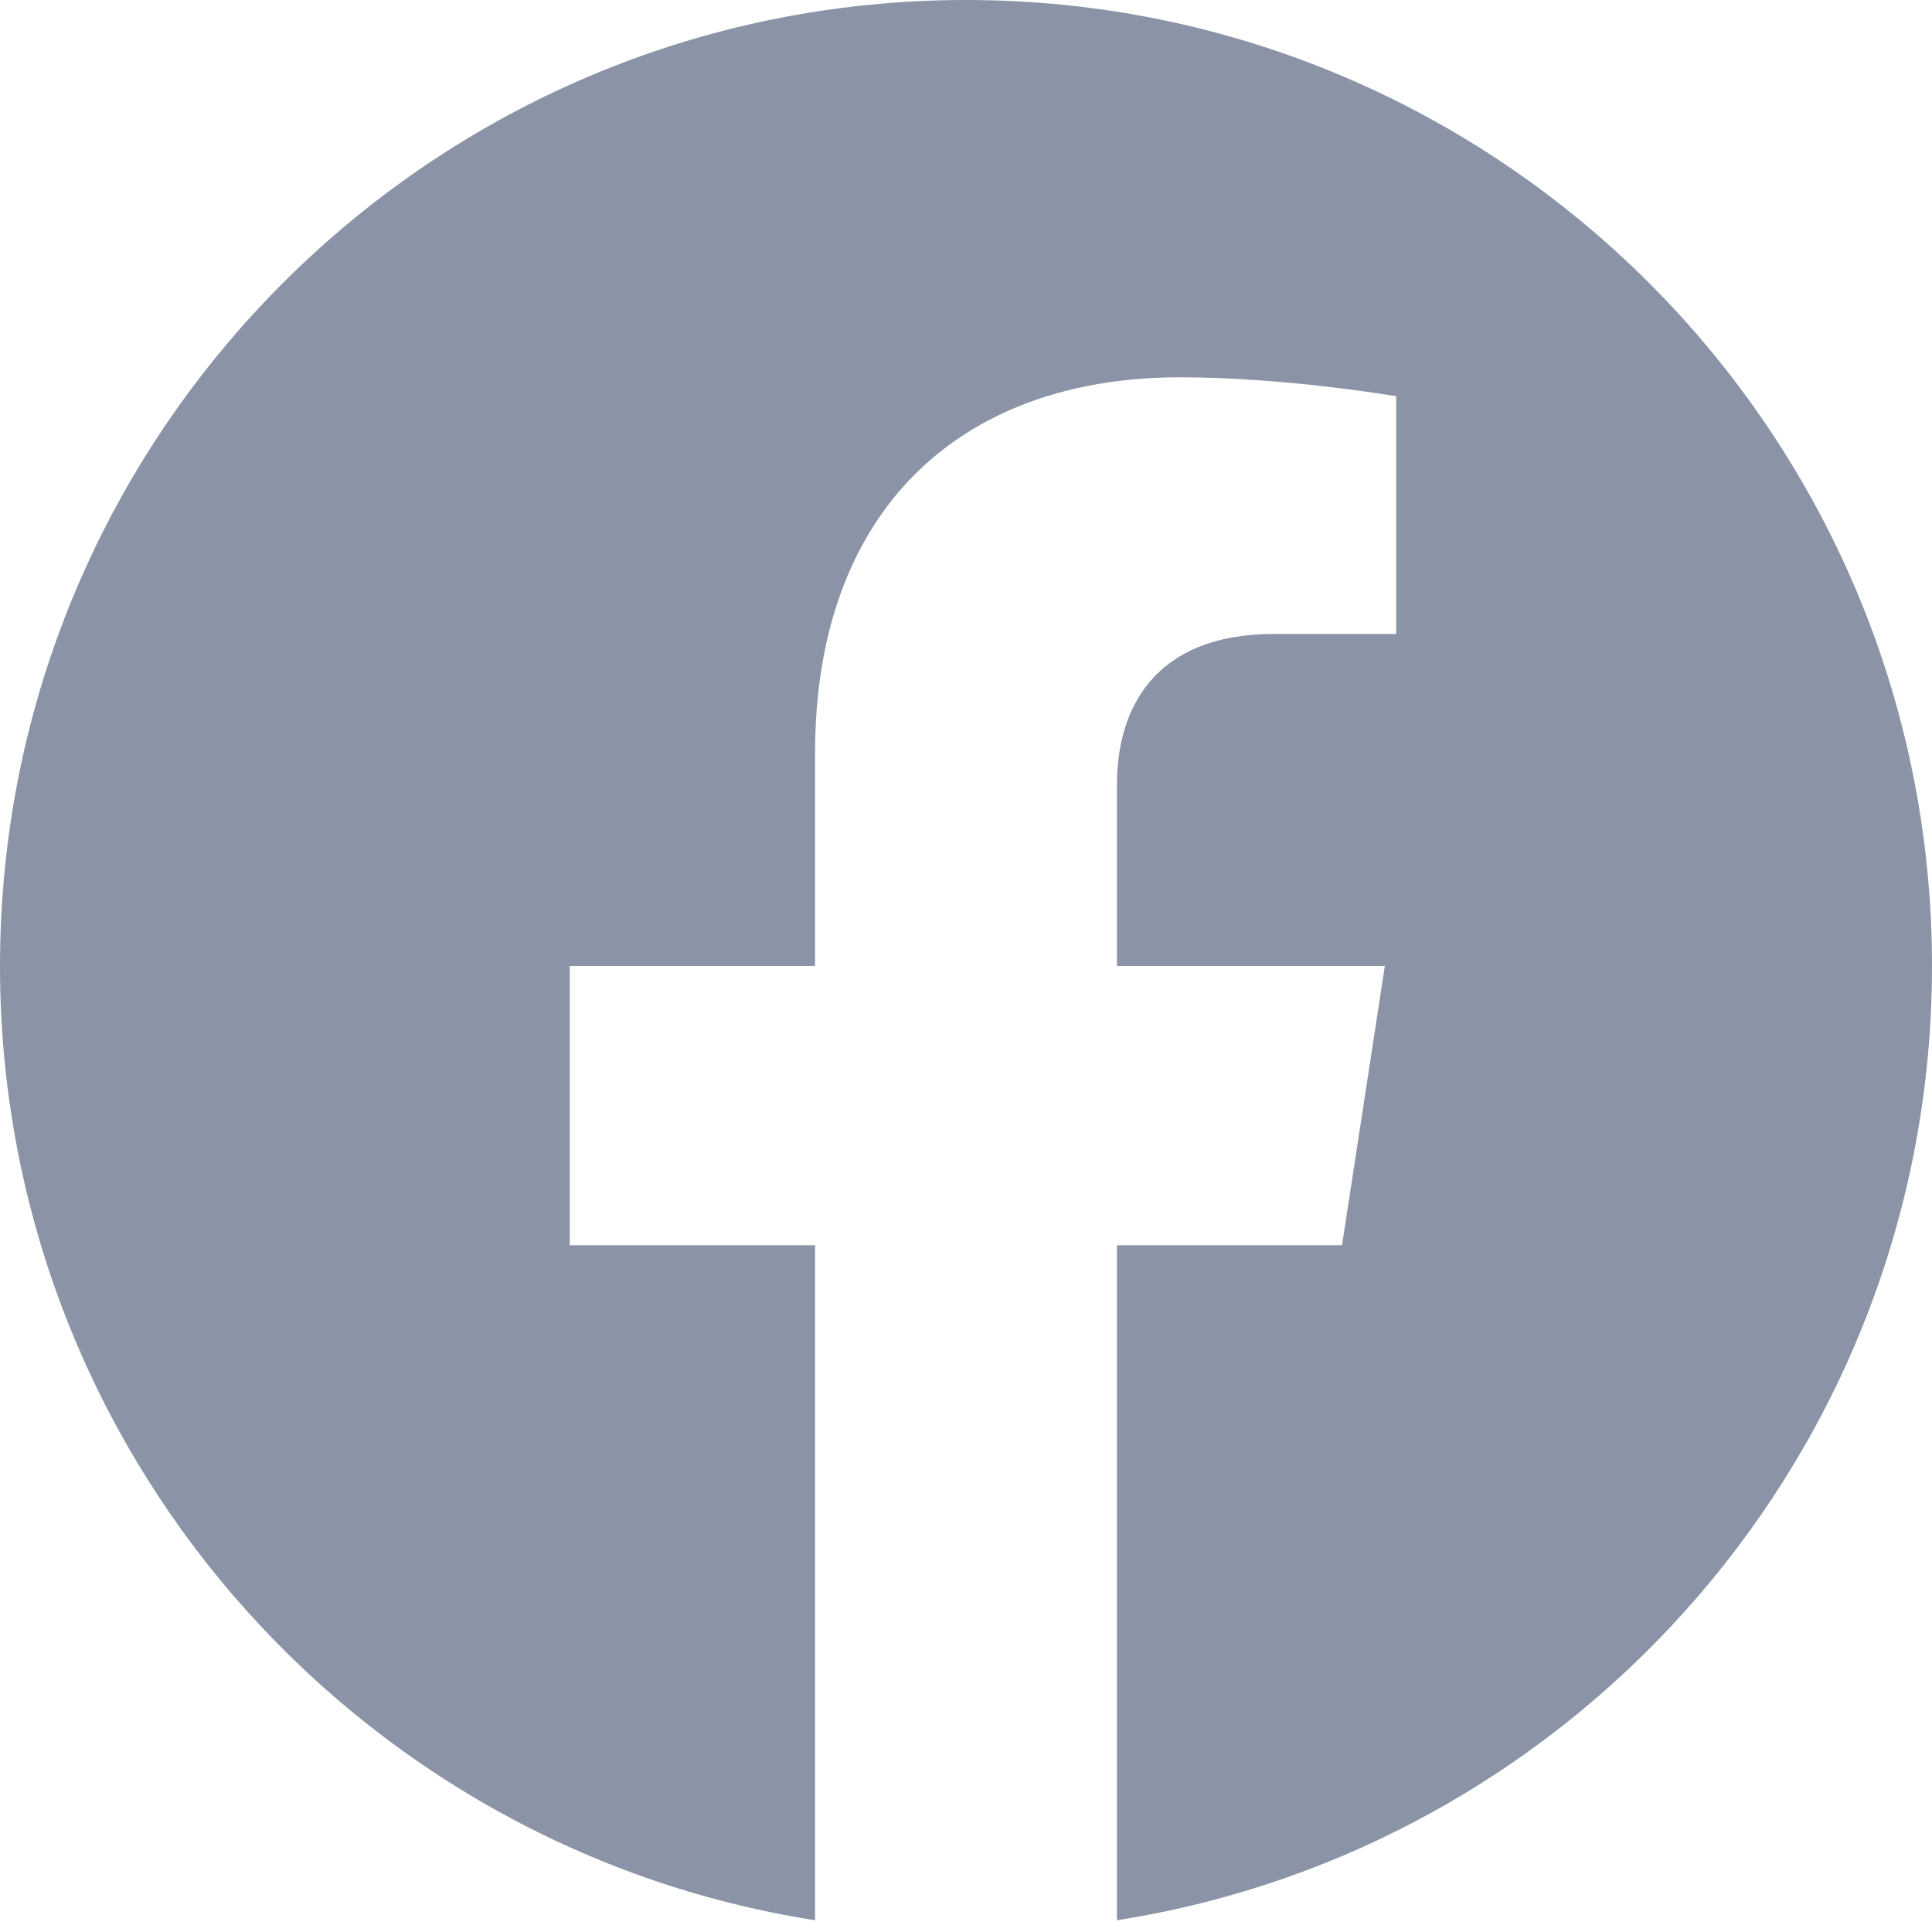
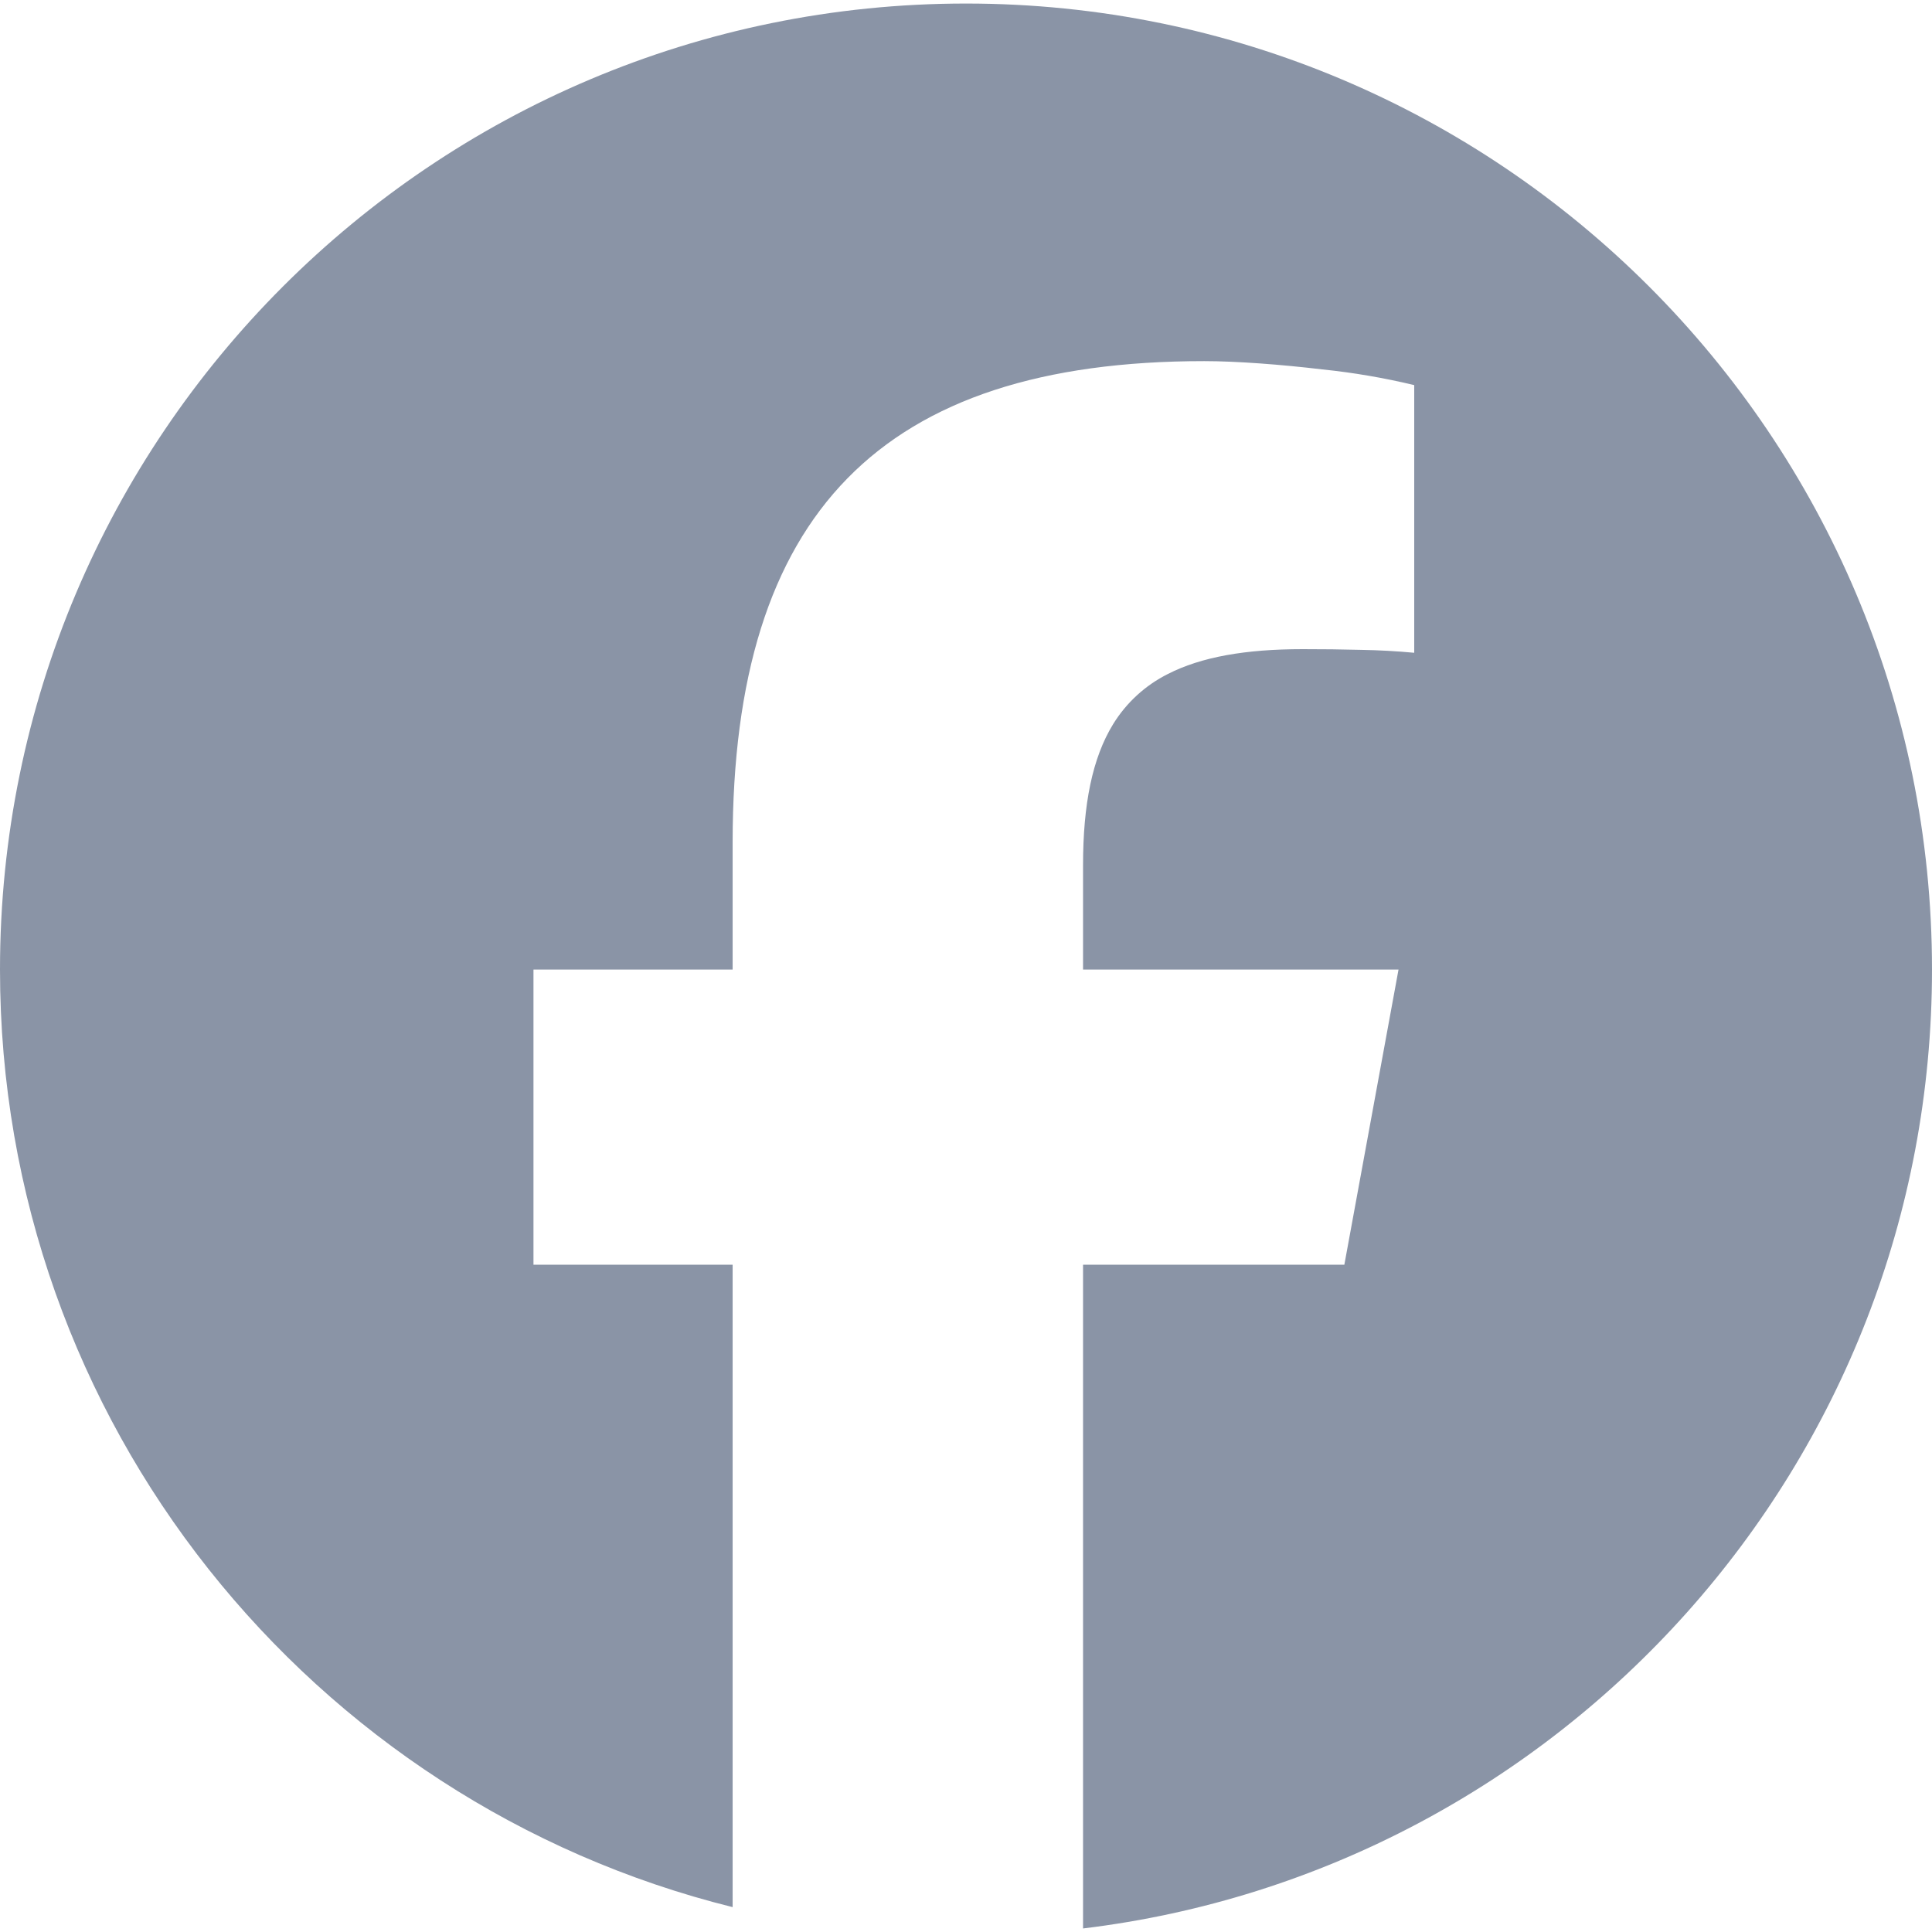
- <svg xmlns="http://www.w3.org/2000/svg" width="24" height="24">
-   <path fill="#8A94A6" fill-rule="evenodd" d="M12 0C5.373 0 0 5.373 0 12c0 5.989 4.388 10.954 10.125 11.854v-8.385H7.078V12h3.047V9.356c0-3.007 1.792-4.669 4.533-4.669 1.313 0 2.686.235 2.686.235v2.953h-1.513c-1.491 0-1.956.925-1.956 1.874V12h3.328l-.532 3.469h-2.796v8.385C19.612 22.954 24 17.989 24 12c0-6.627-5.373-12-12-12" />
+ <svg xmlns="http://www.w3.org/2000/svg" width="24" height="24" viewBox="0 0 24 24">
+   <path fill="#8A94A6" d="M9.101 23.691v-7.98H6.627v-3.667h2.474v-1.58c0-4.085 1.848-5.978 5.858-5.978.401 0 .955.042 1.468.103a8.68 8.68 0 0 1 1.141.195v3.325a8.623 8.623 0 0 0-.653-.036 26.805 26.805 0 0 0-.733-.009c-.707 0-1.259.096-1.675.309a1.686 1.686 0 0 0-.679.622c-.258.42-.374.995-.374 1.752v1.297h3.919l-.386 2.103-.287 1.564h-3.246v8.245C19.396 23.238 24 18.179 24 12.044c0-6.627-5.373-12-12-12s-12 5.373-12 12c0 5.628 3.874 10.35 9.101 11.647Z" />
</svg>
